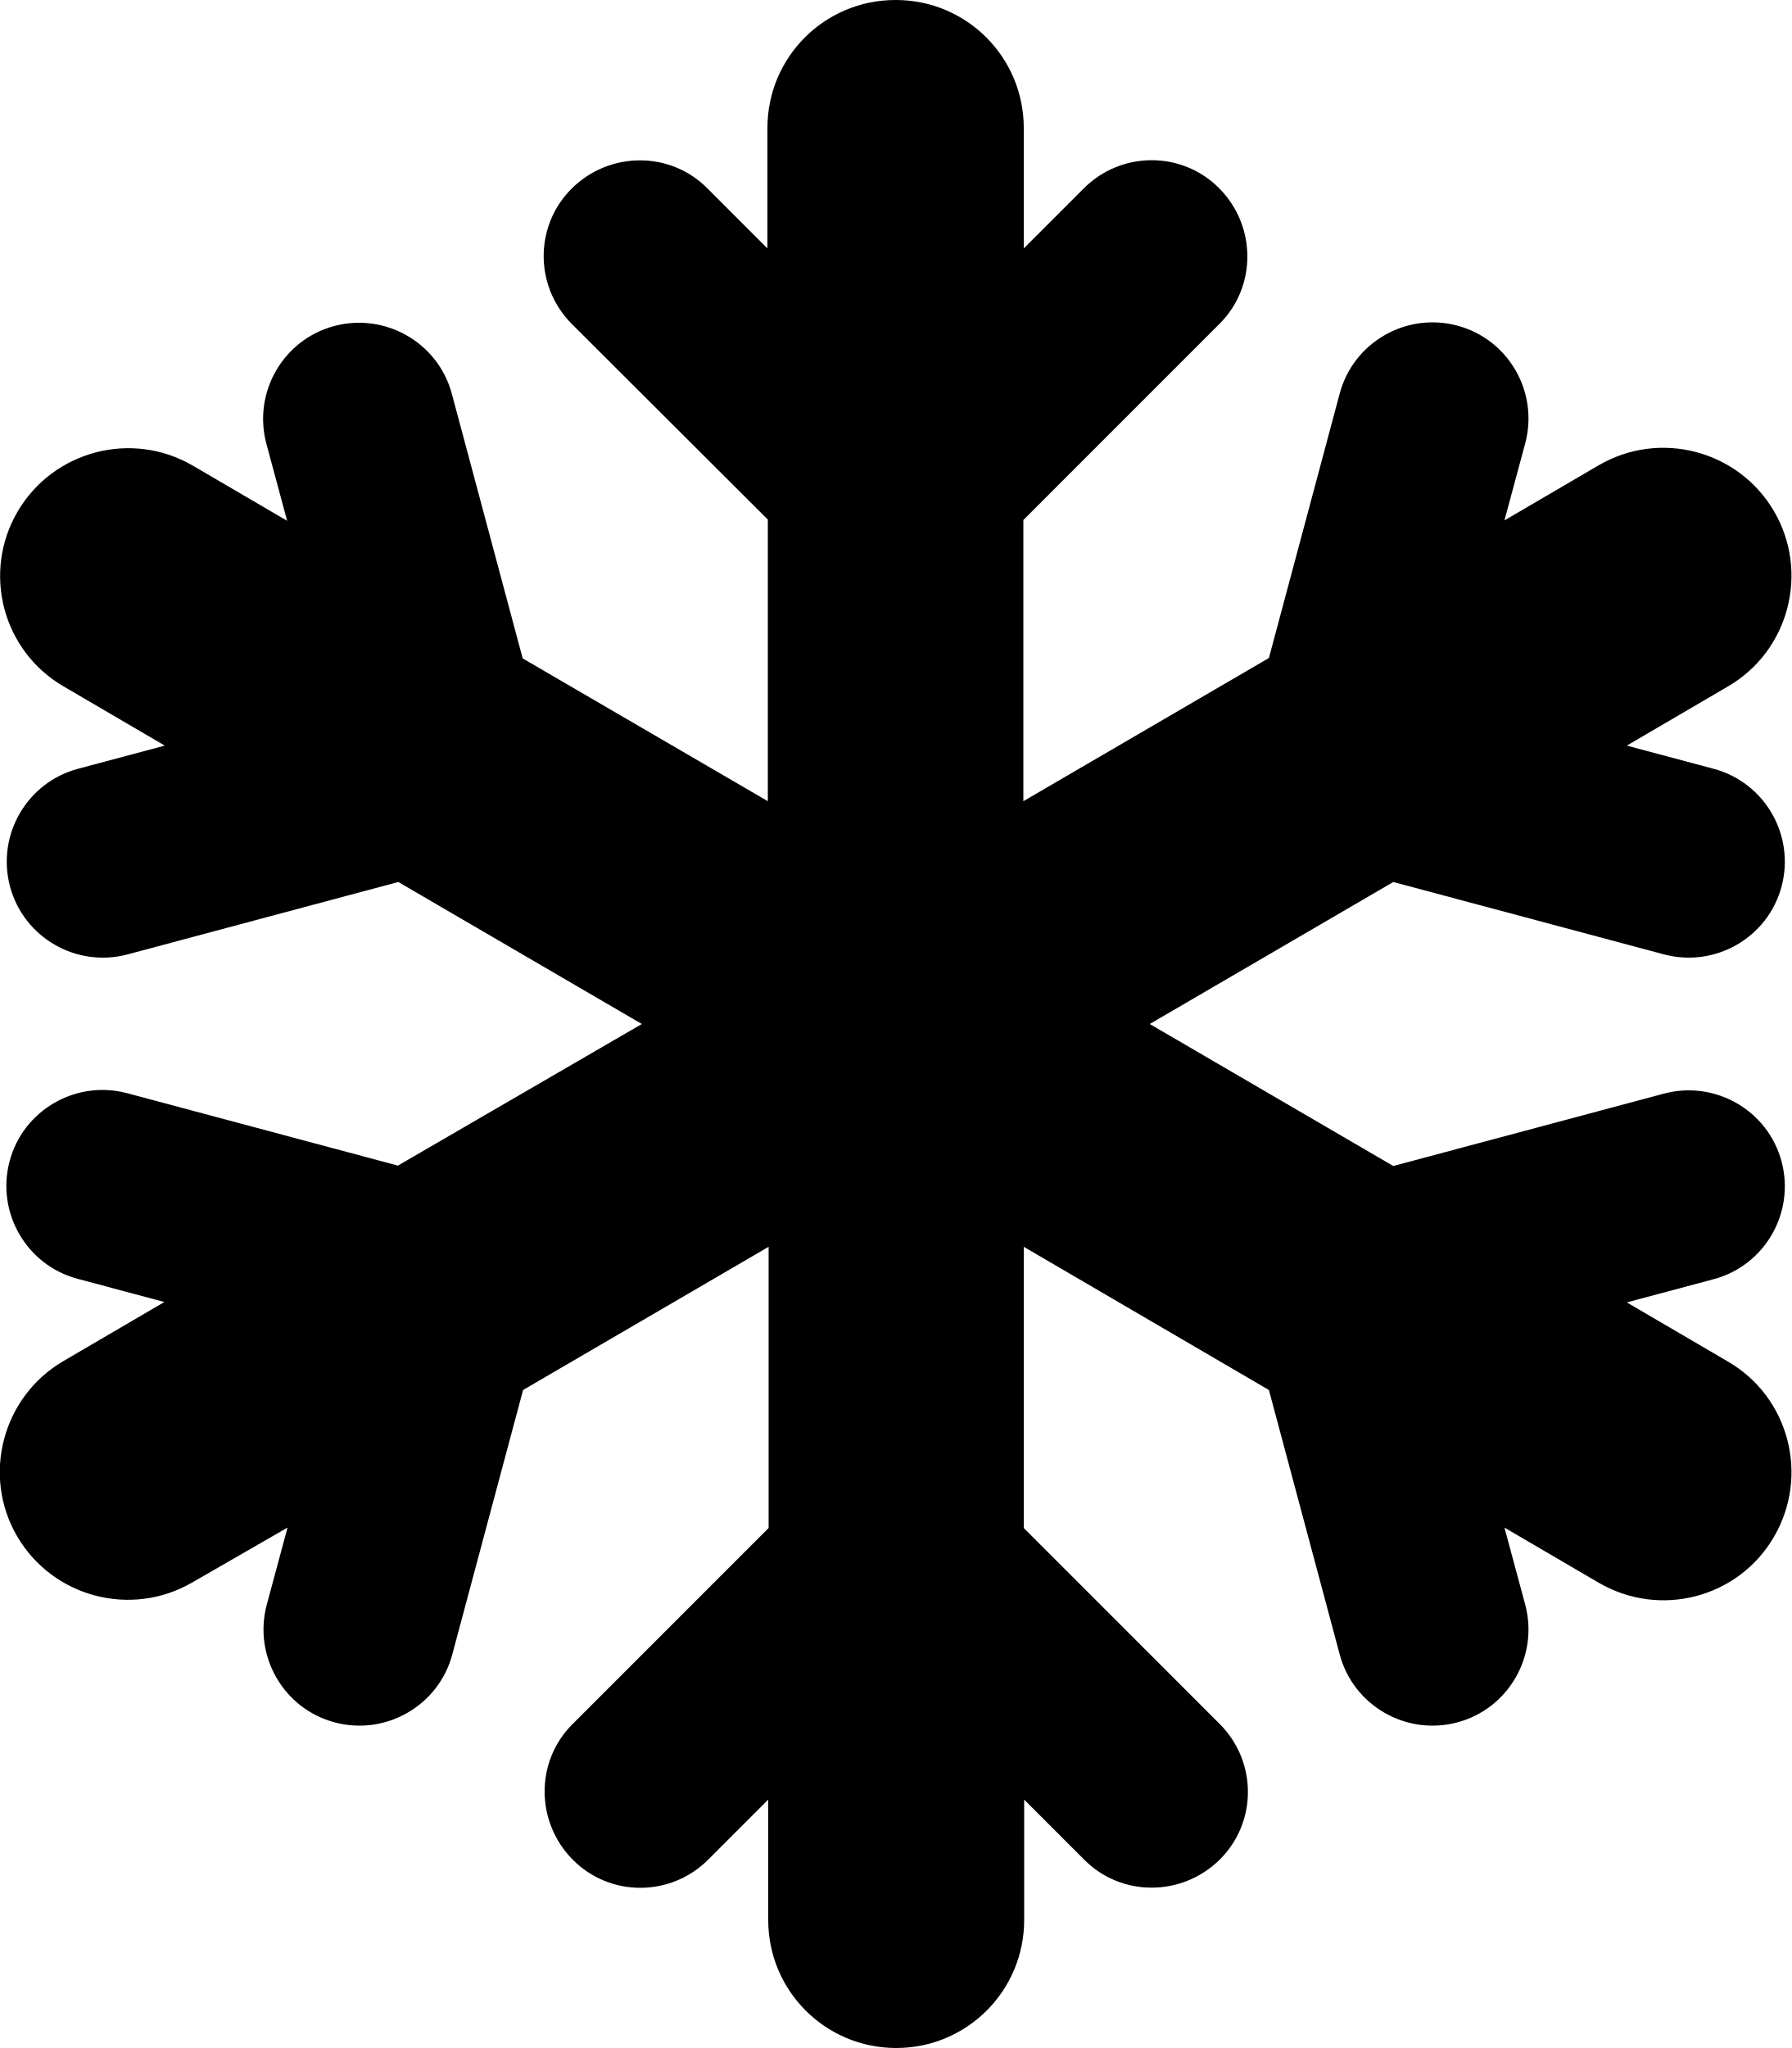
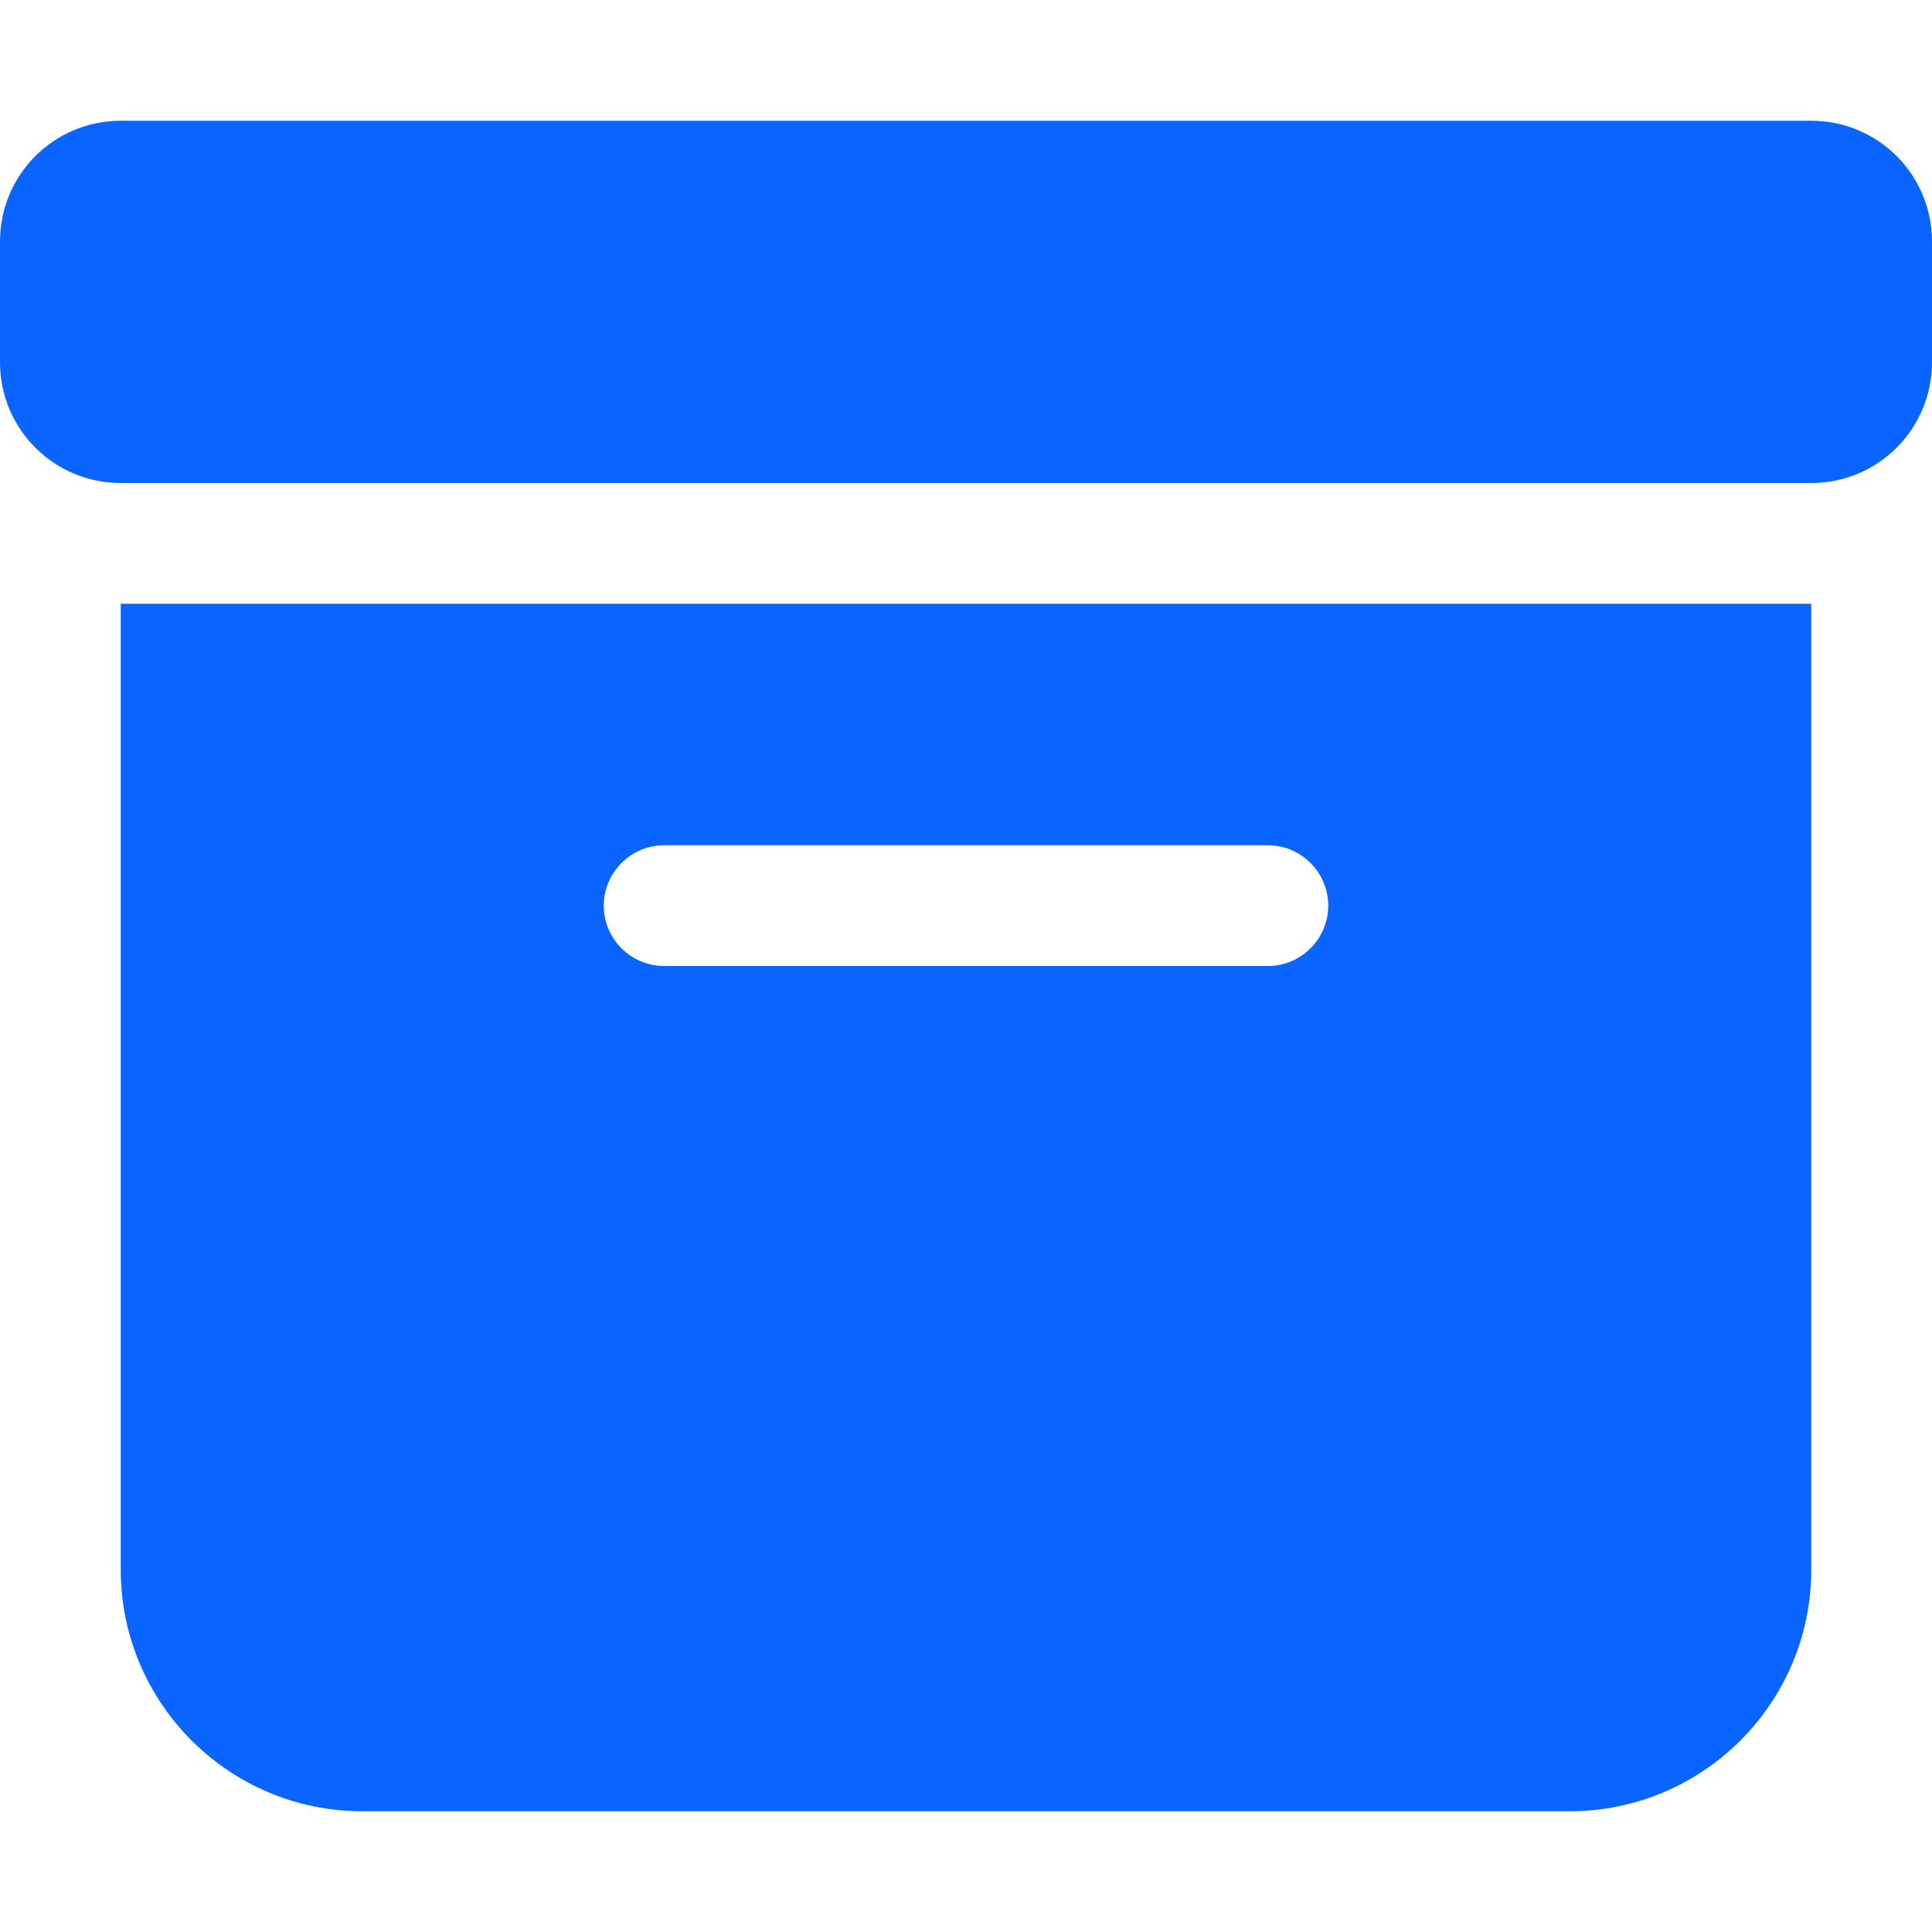
- <svg xmlns="http://www.w3.org/2000/svg" height="1em" viewBox="0 0 448 512">
-   <path d="M224 0c17.7 0 32 14.3 32 32V62.1l15-15c9.4-9.4 24.6-9.4 33.9 0s9.4 24.6 0 33.9l-49 49v70.3l61.4-35.8 17.7-66.1c3.4-12.8 16.6-20.4 29.4-17s20.4 16.6 17 29.4l-5.2 19.3 23.6-13.8c15.3-8.9 34.9-3.7 43.8 11.5s3.8 34.9-11.5 43.8l-25.3 14.8 21.7 5.8c12.8 3.4 20.4 16.6 17 29.4s-16.6 20.4-29.4 17l-67.7-18.1L287.5 256l60.9 35.5 67.7-18.1c12.8-3.4 26 4.2 29.4 17s-4.2 26-17 29.4l-21.7 5.8 25.3 14.8c15.3 8.9 20.4 28.5 11.5 43.8s-28.5 20.4-43.8 11.5l-23.6-13.8 5.2 19.3c3.4 12.8-4.2 26-17 29.4s-26-4.2-29.4-17l-17.7-66.1L256 311.7v70.3l49 49c9.4 9.4 9.4 24.6 0 33.9s-24.6 9.4-33.9 0l-15-15V480c0 17.7-14.3 32-32 32s-32-14.3-32-32V449.9l-15 15c-9.4 9.4-24.6 9.4-33.9 0s-9.4-24.6 0-33.9l49-49V311.7l-61.4 35.8-17.7 66.1c-3.4 12.8-16.6 20.4-29.4 17s-20.4-16.6-17-29.4l5.2-19.3L48.1 395.6c-15.3 8.9-34.9 3.7-43.8-11.5s-3.7-34.9 11.5-43.8l25.3-14.8-21.7-5.8c-12.8-3.4-20.4-16.6-17-29.4s16.6-20.4 29.4-17l67.7 18.1L160.5 256 99.6 220.5 31.9 238.6c-12.8 3.4-26-4.2-29.4-17s4.2-26 17-29.4l21.7-5.8L15.9 171.6C.6 162.7-4.5 143.1 4.4 127.9s28.5-20.4 43.8-11.5l23.6 13.8-5.2-19.3c-3.4-12.8 4.2-26 17-29.4s26 4.2 29.4 17l17.7 66.1L192 200.3V129.9L143 81c-9.4-9.4-9.4-24.6 0-33.9s24.6-9.4 33.9 0l15 15V32c0-17.7 14.3-32 32-32z" />
+ <svg xmlns="http://www.w3.org/2000/svg" height="1em" viewBox="0 0 512 512">
+   <style>svg{fill:#0a64ff}</style>
+   <path d="M32 32H480c17.7 0 32 14.3 32 32V96c0 17.7-14.3 32-32 32H32C14.3 128 0 113.7 0 96V64C0 46.3 14.3 32 32 32zm0 128H480V416c0 35.3-28.7 64-64 64H96c-35.3 0-64-28.7-64-64V160zm128 80c0 8.8 7.2 16 16 16H336c8.8 0 16-7.2 16-16s-7.2-16-16-16H176c-8.8 0-16 7.2-16 16z" />
</svg>
